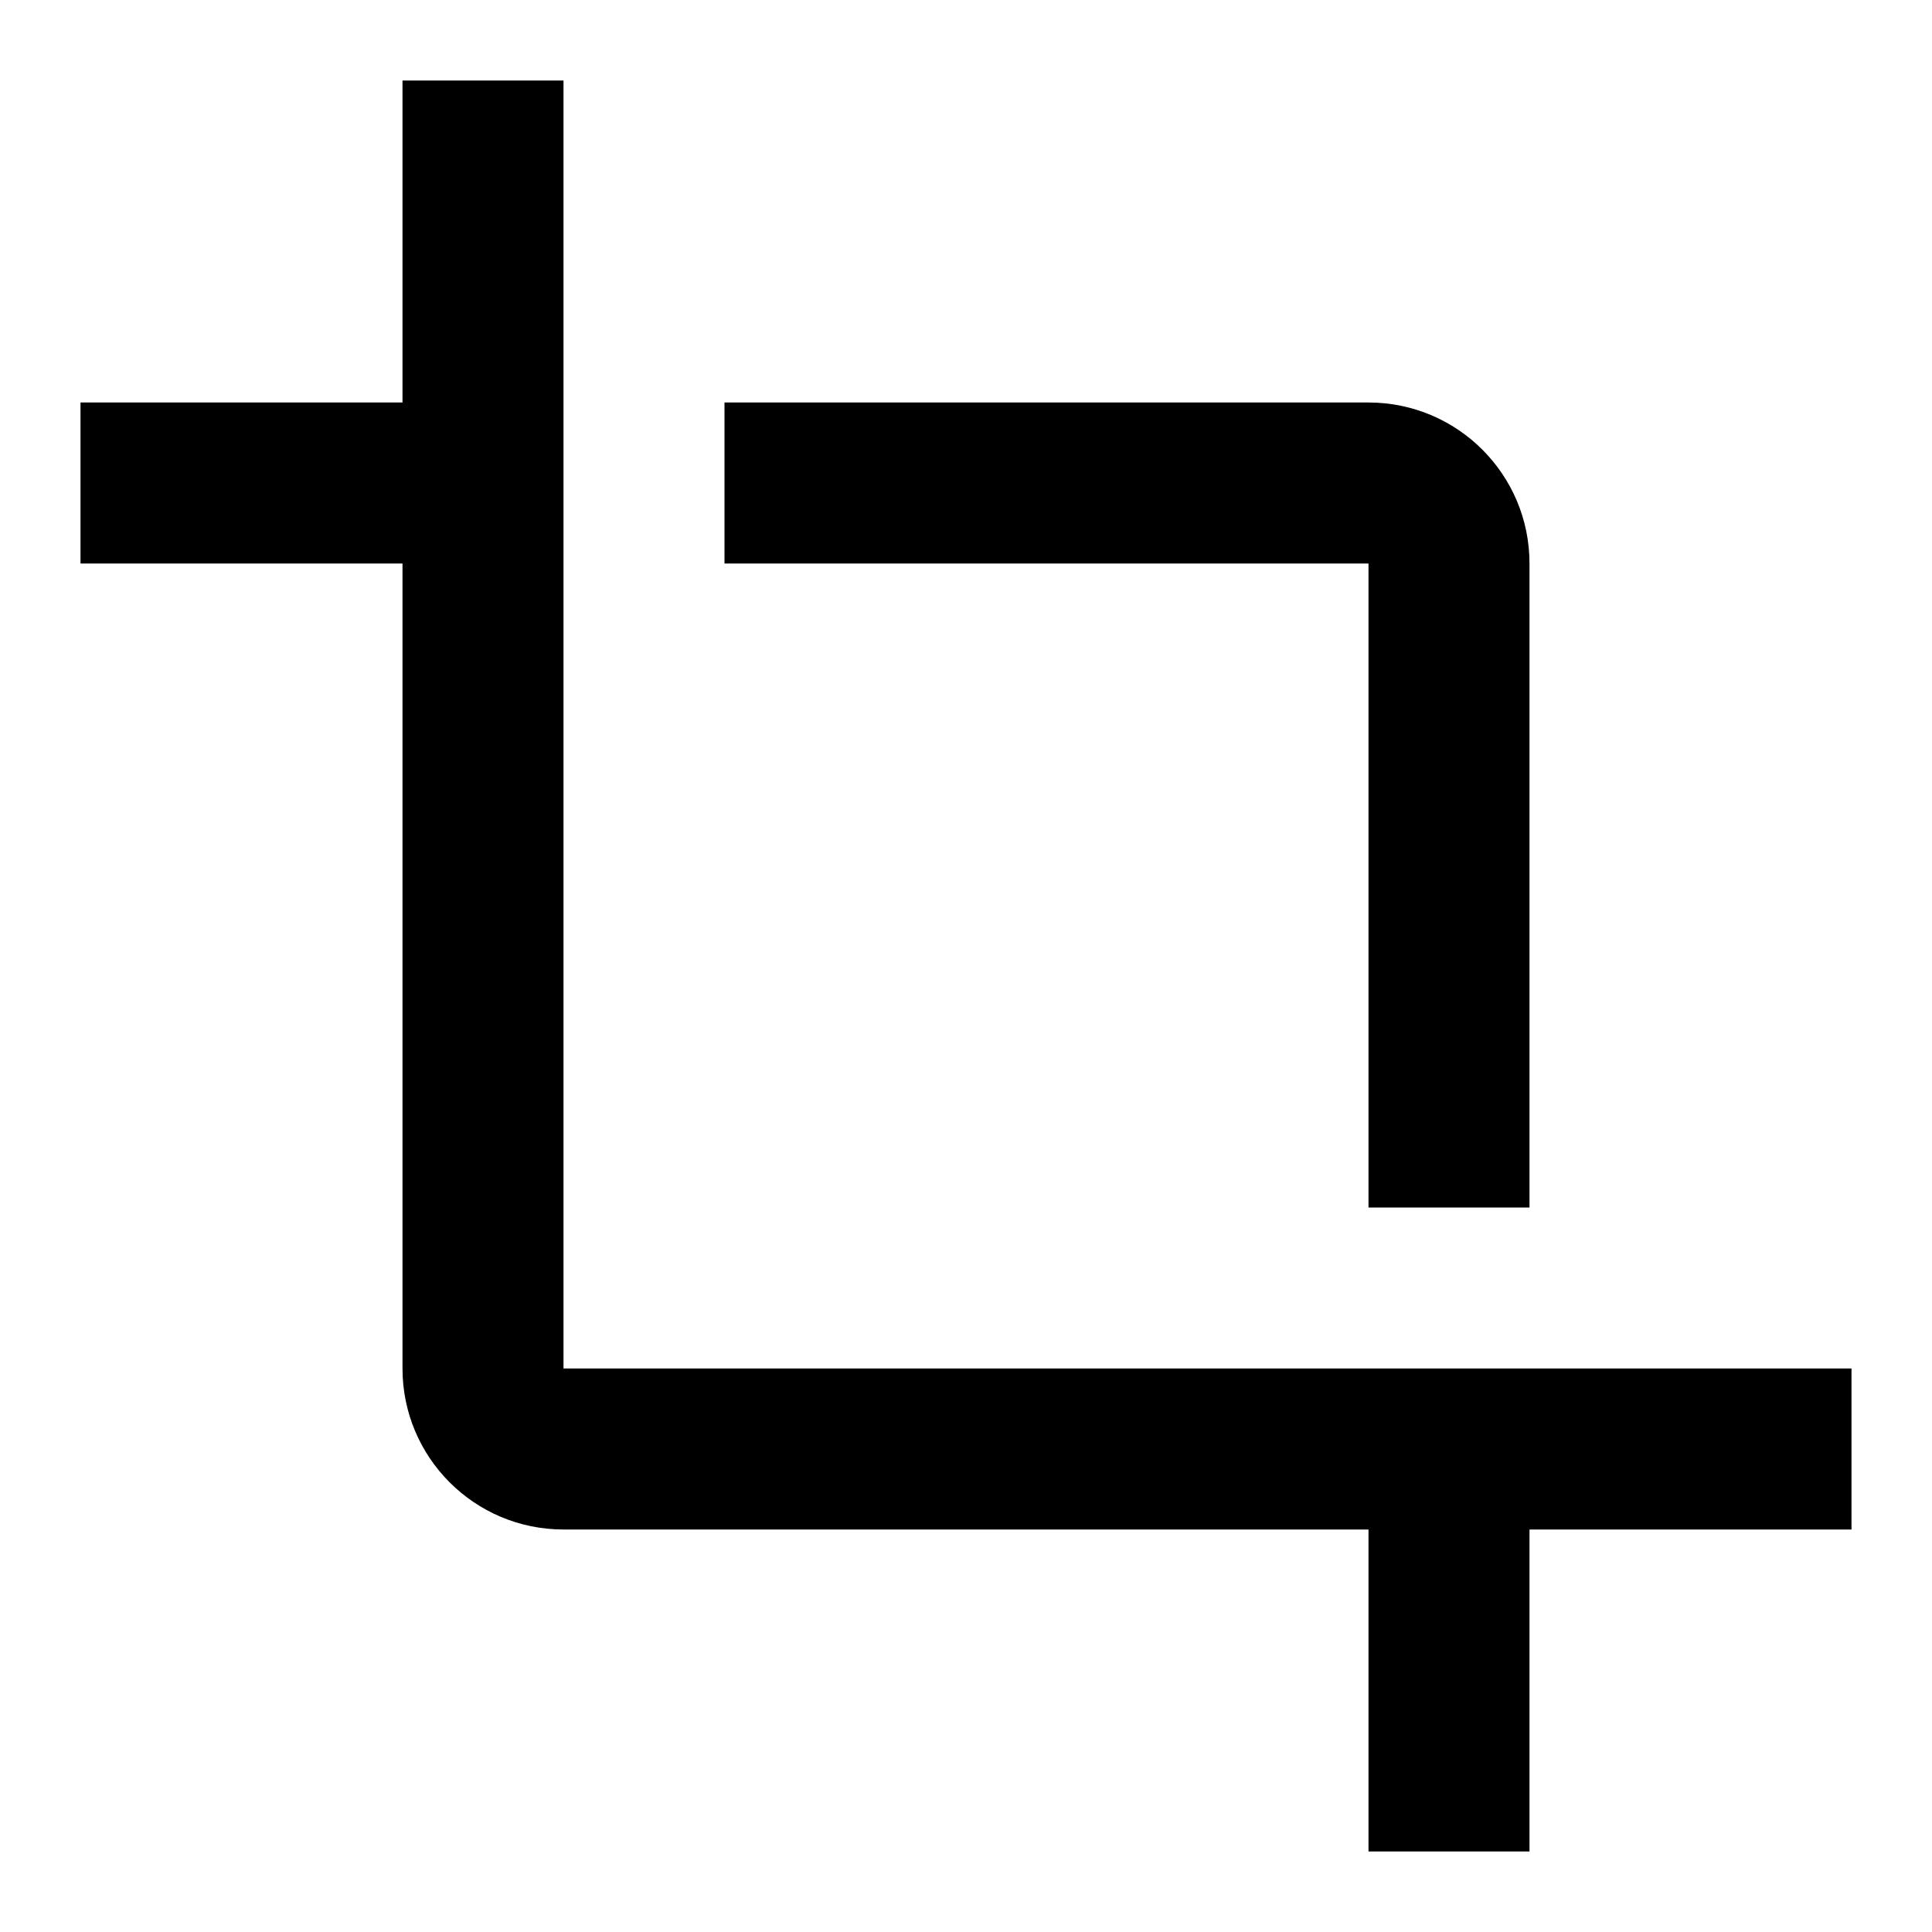
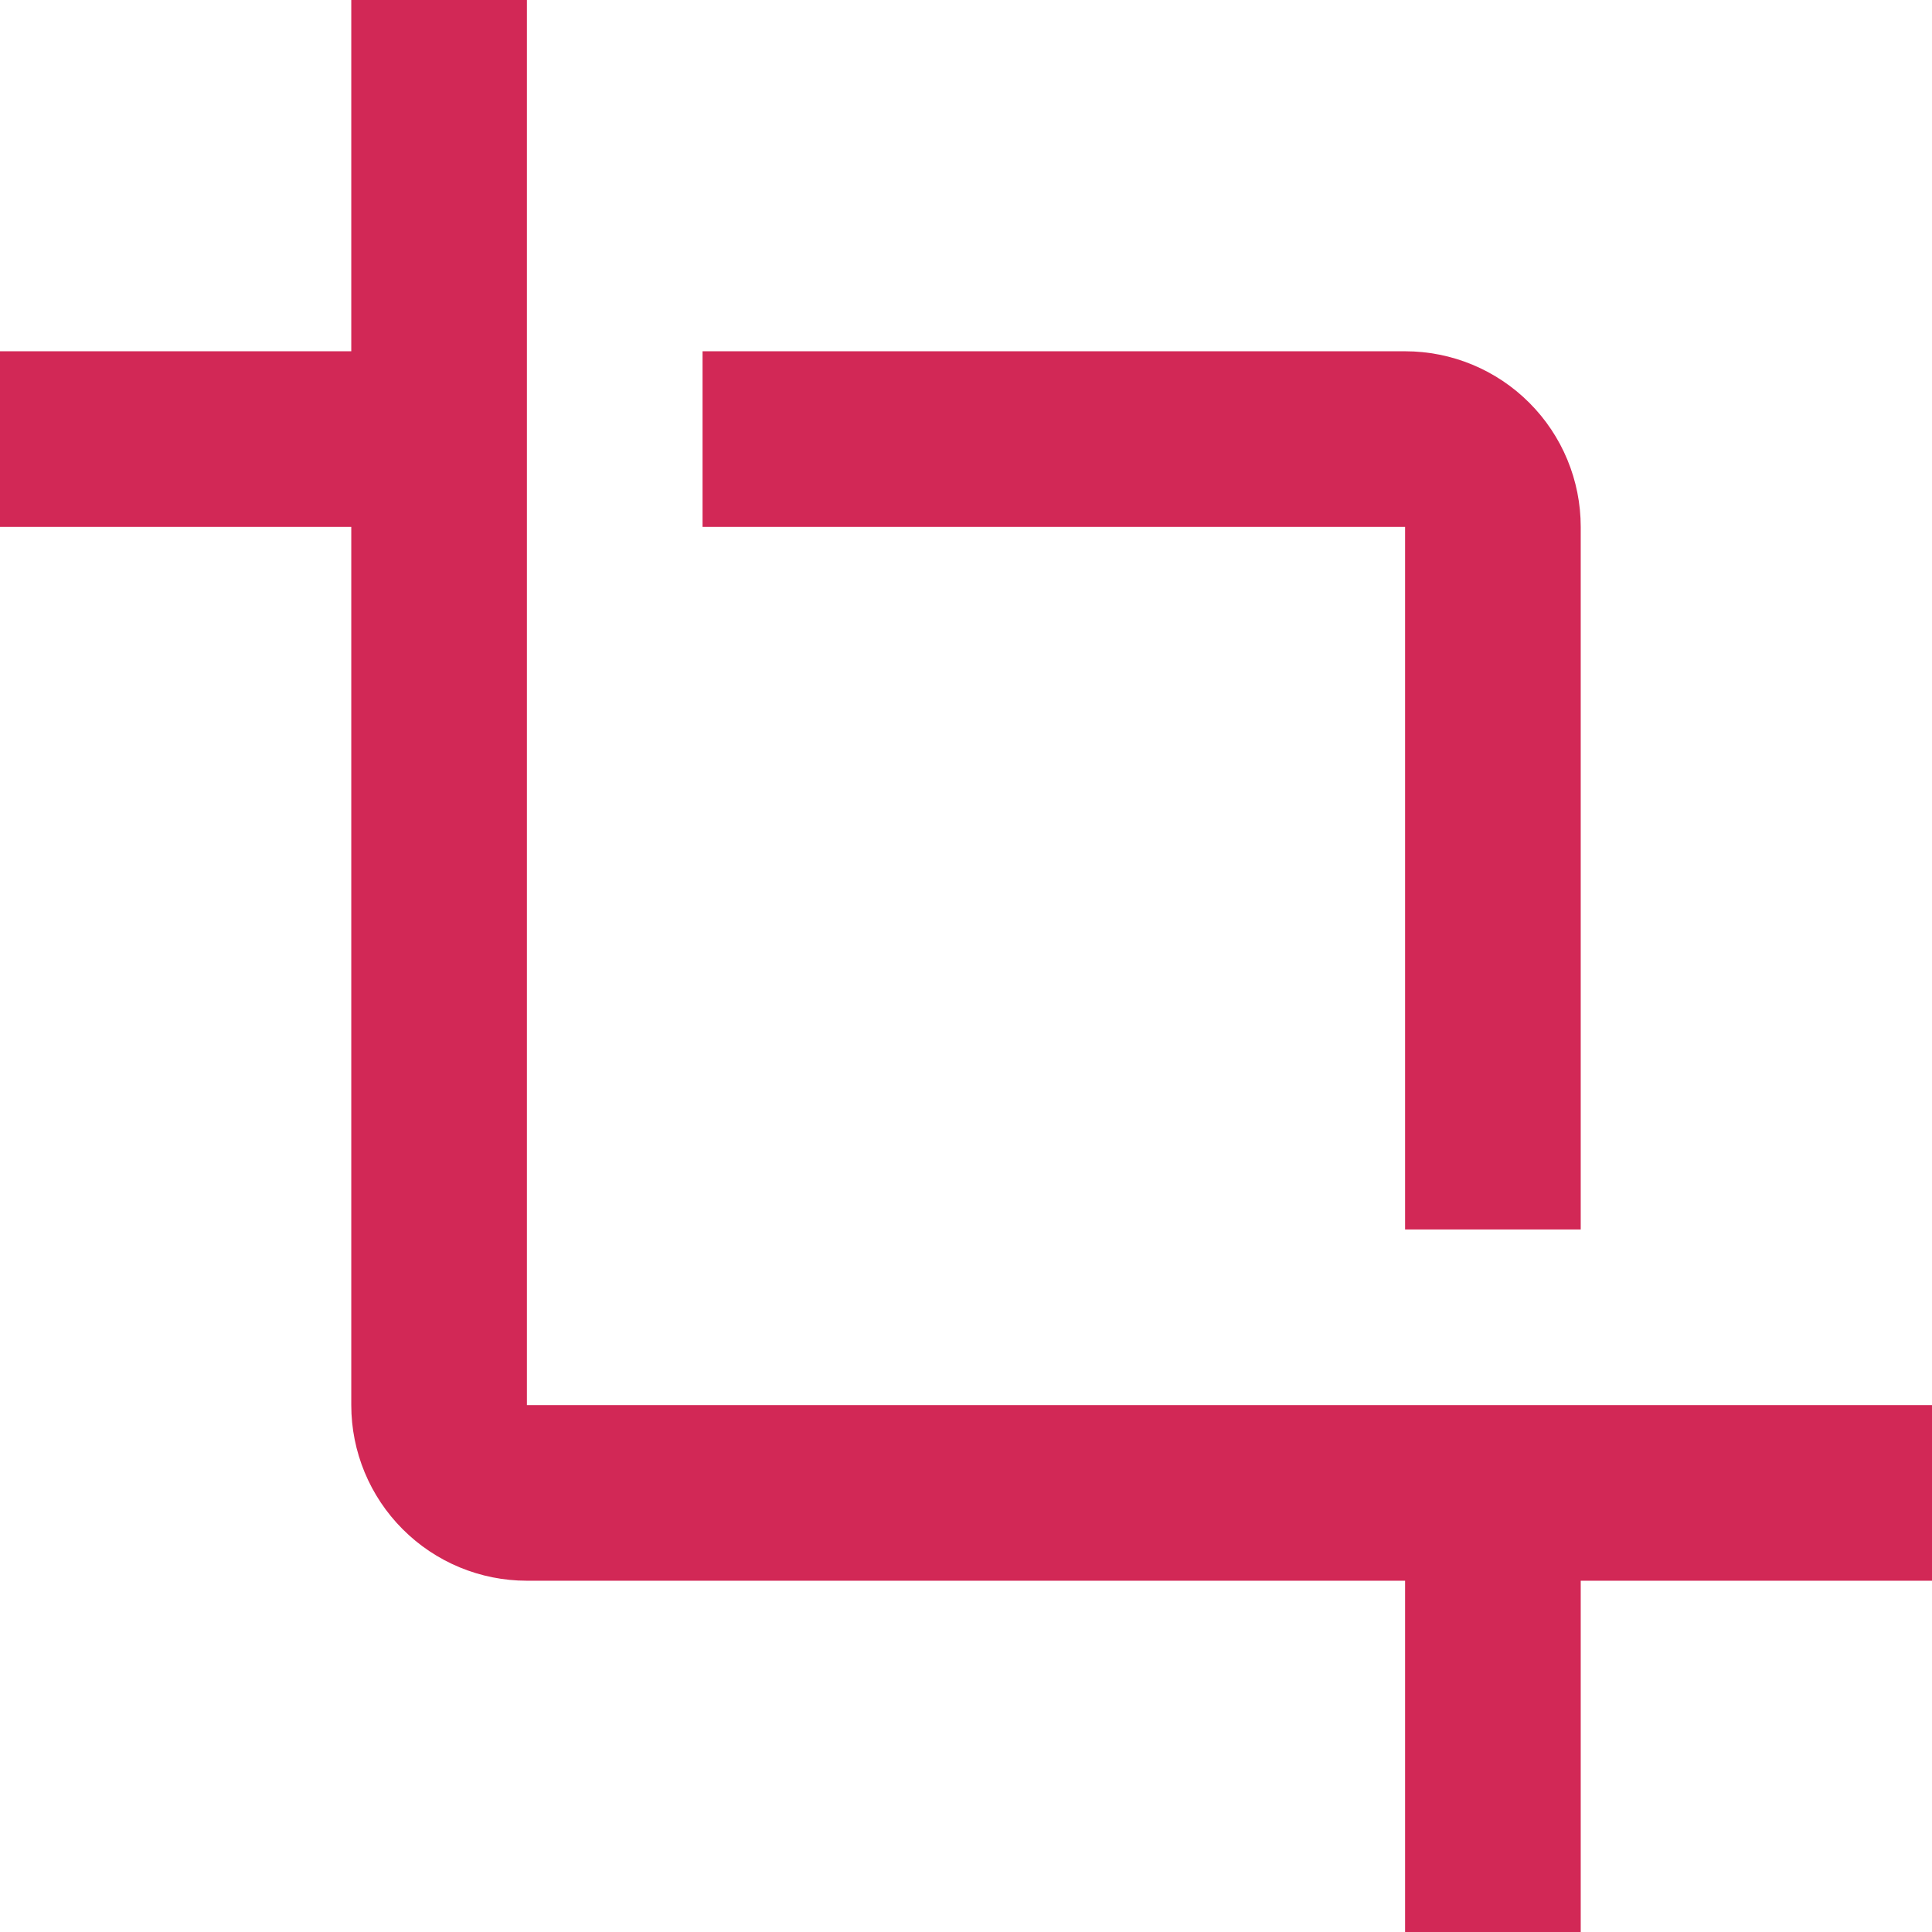
- <svg xmlns="http://www.w3.org/2000/svg" version="1.0" id="Layer_1" x="0px" y="0px" width="48px" height="48px" viewBox="0 0 48 48" enable-background="new 0 0 48 48" xml:space="preserve">
-   <path fill="none" d="M0,0h48v48H0V0z" />
-   <path d="M34,30h4V14c0-2.21-1.79-4-4-4H18v4h16V30z M14,34V2h-4v8H2v4h8v20c0,2.21,1.79,4,4,4h20v8h4v-8h8v-4H14z" />
+ <svg xmlns="http://www.w3.org/2000/svg" width="44" height="44" viewBox="0 0 44 44" fill="none">
+   <path d="M32 28H36V12C36 10.939 35.579 9.922 34.828 9.172C34.078 8.421 33.061 8 32 8H16V12H32V28ZM12 32V0H8V8H0V12H8V32C8 33.061 8.421 34.078 9.172 34.828C9.922 35.579 10.939 36 12 36H32V44H36V36H44V32H12Z" fill="#D22856" />
</svg>
